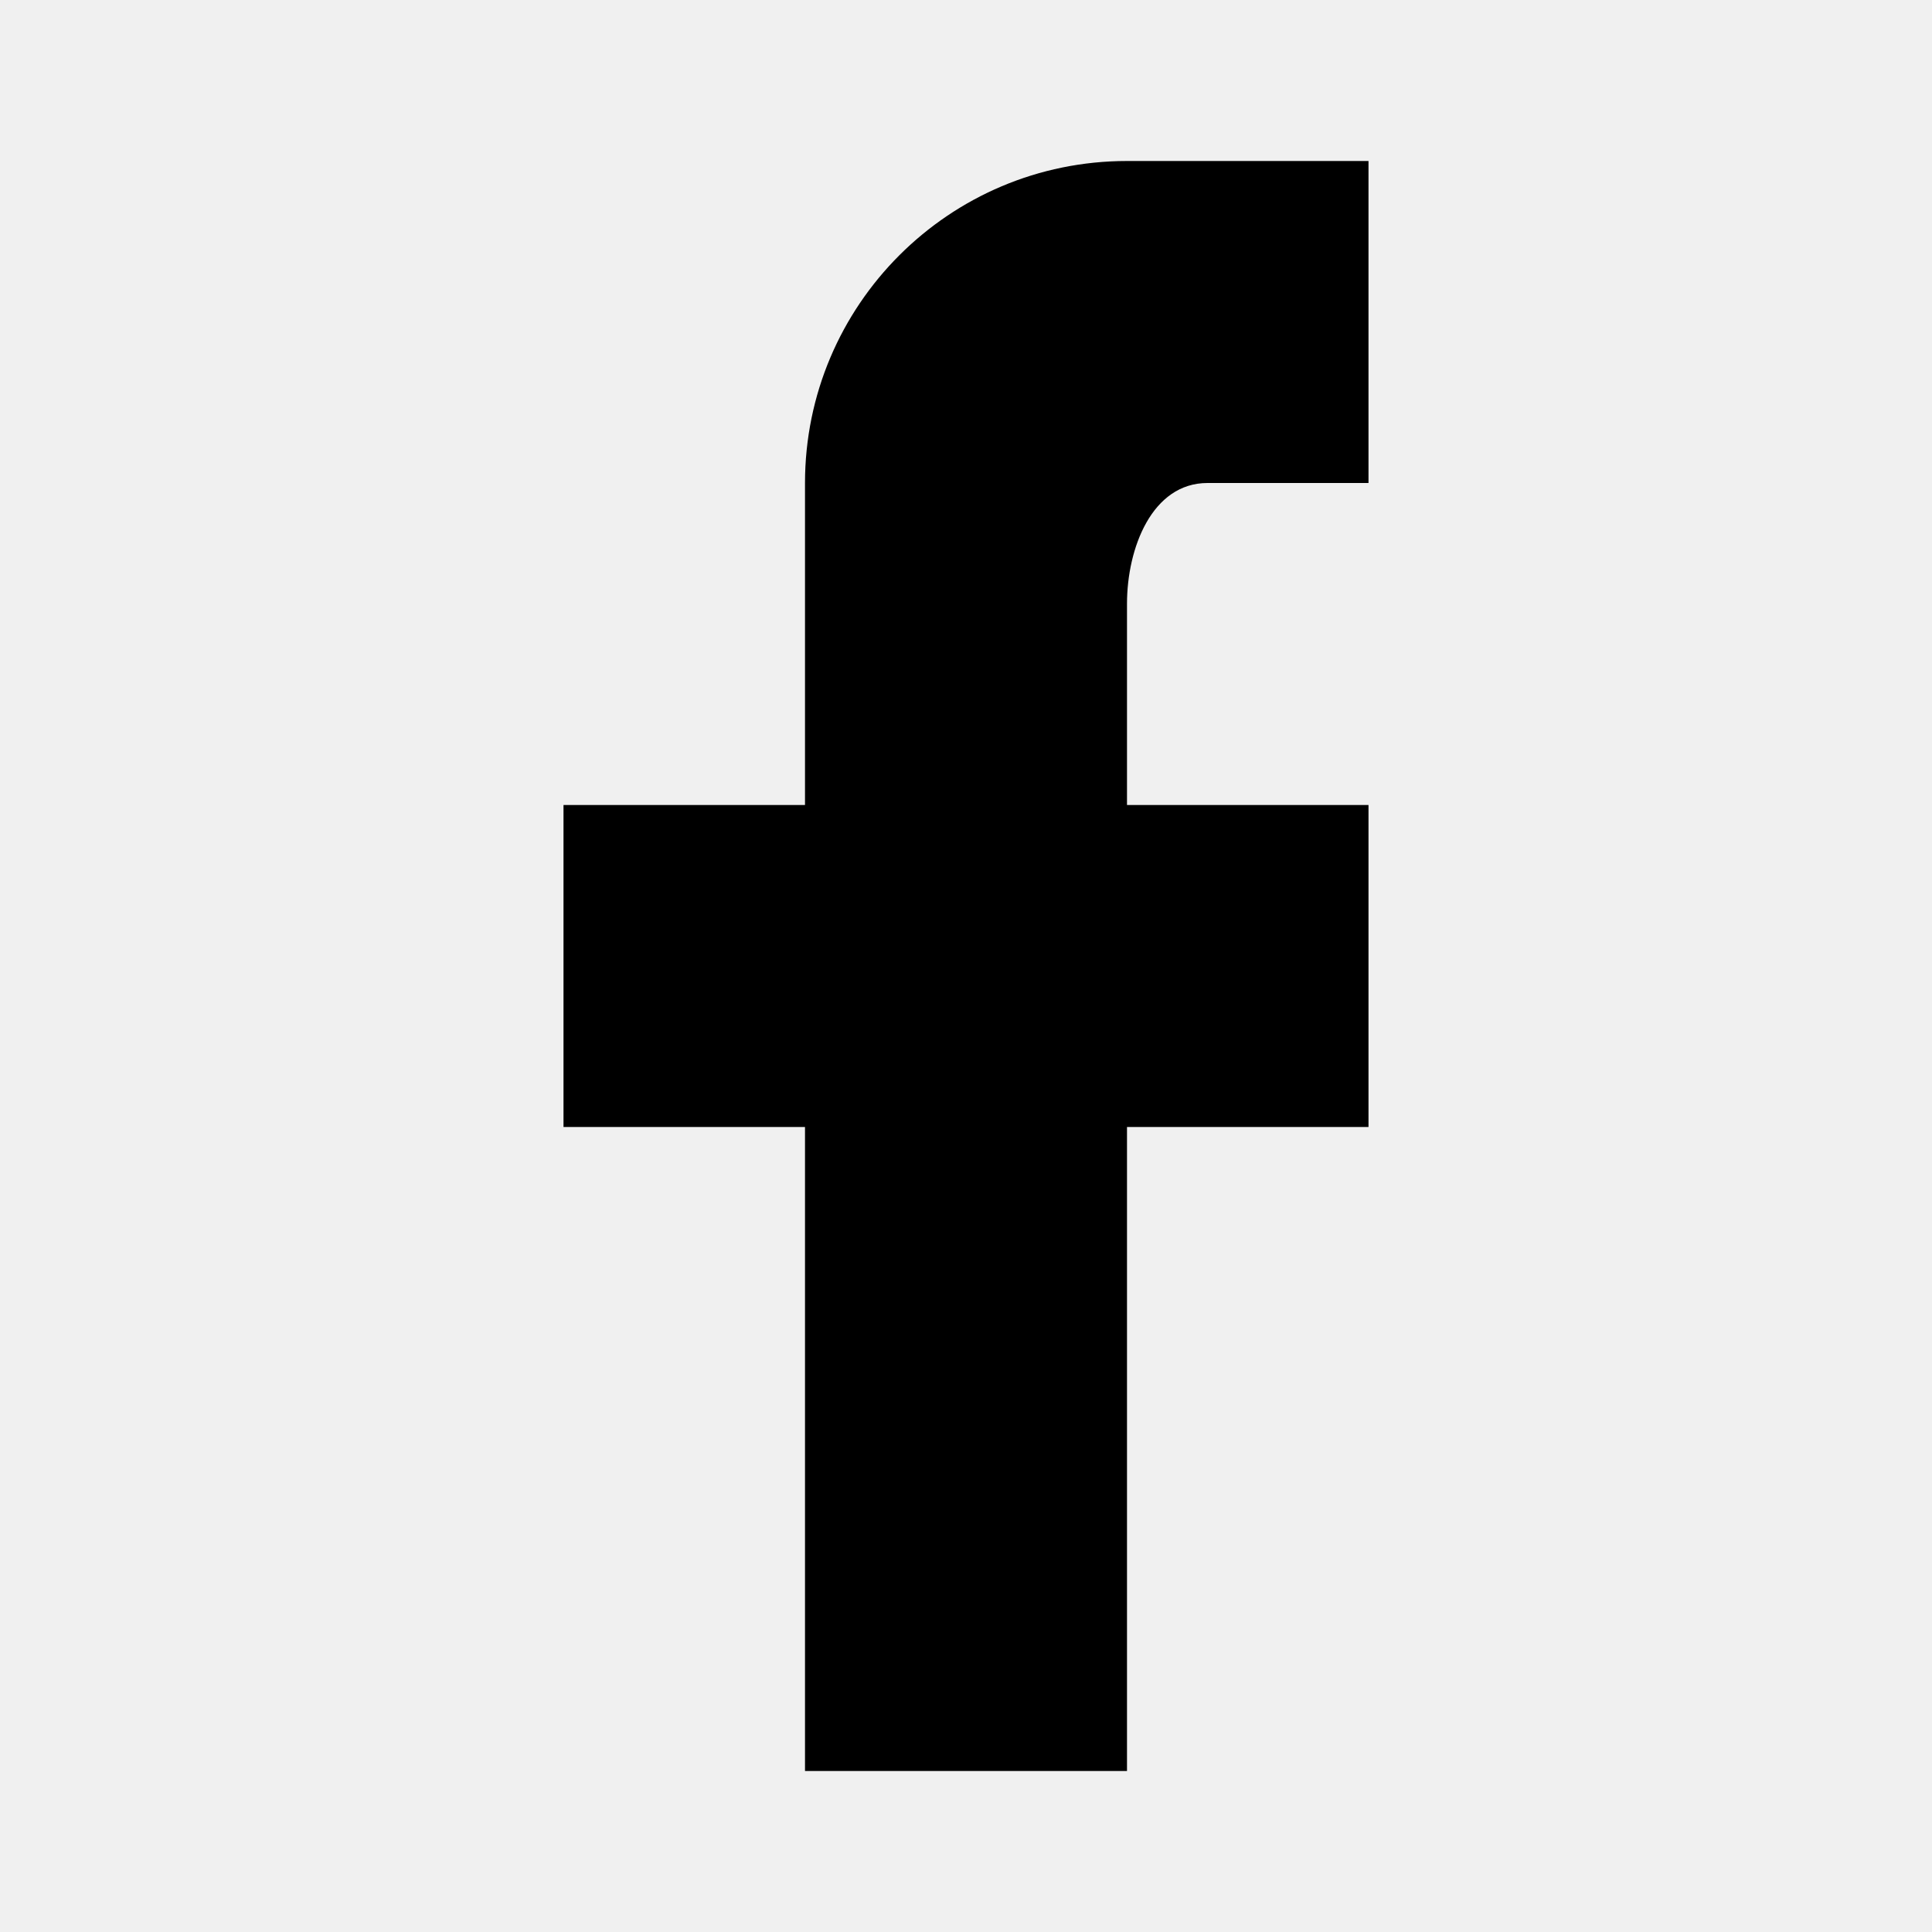
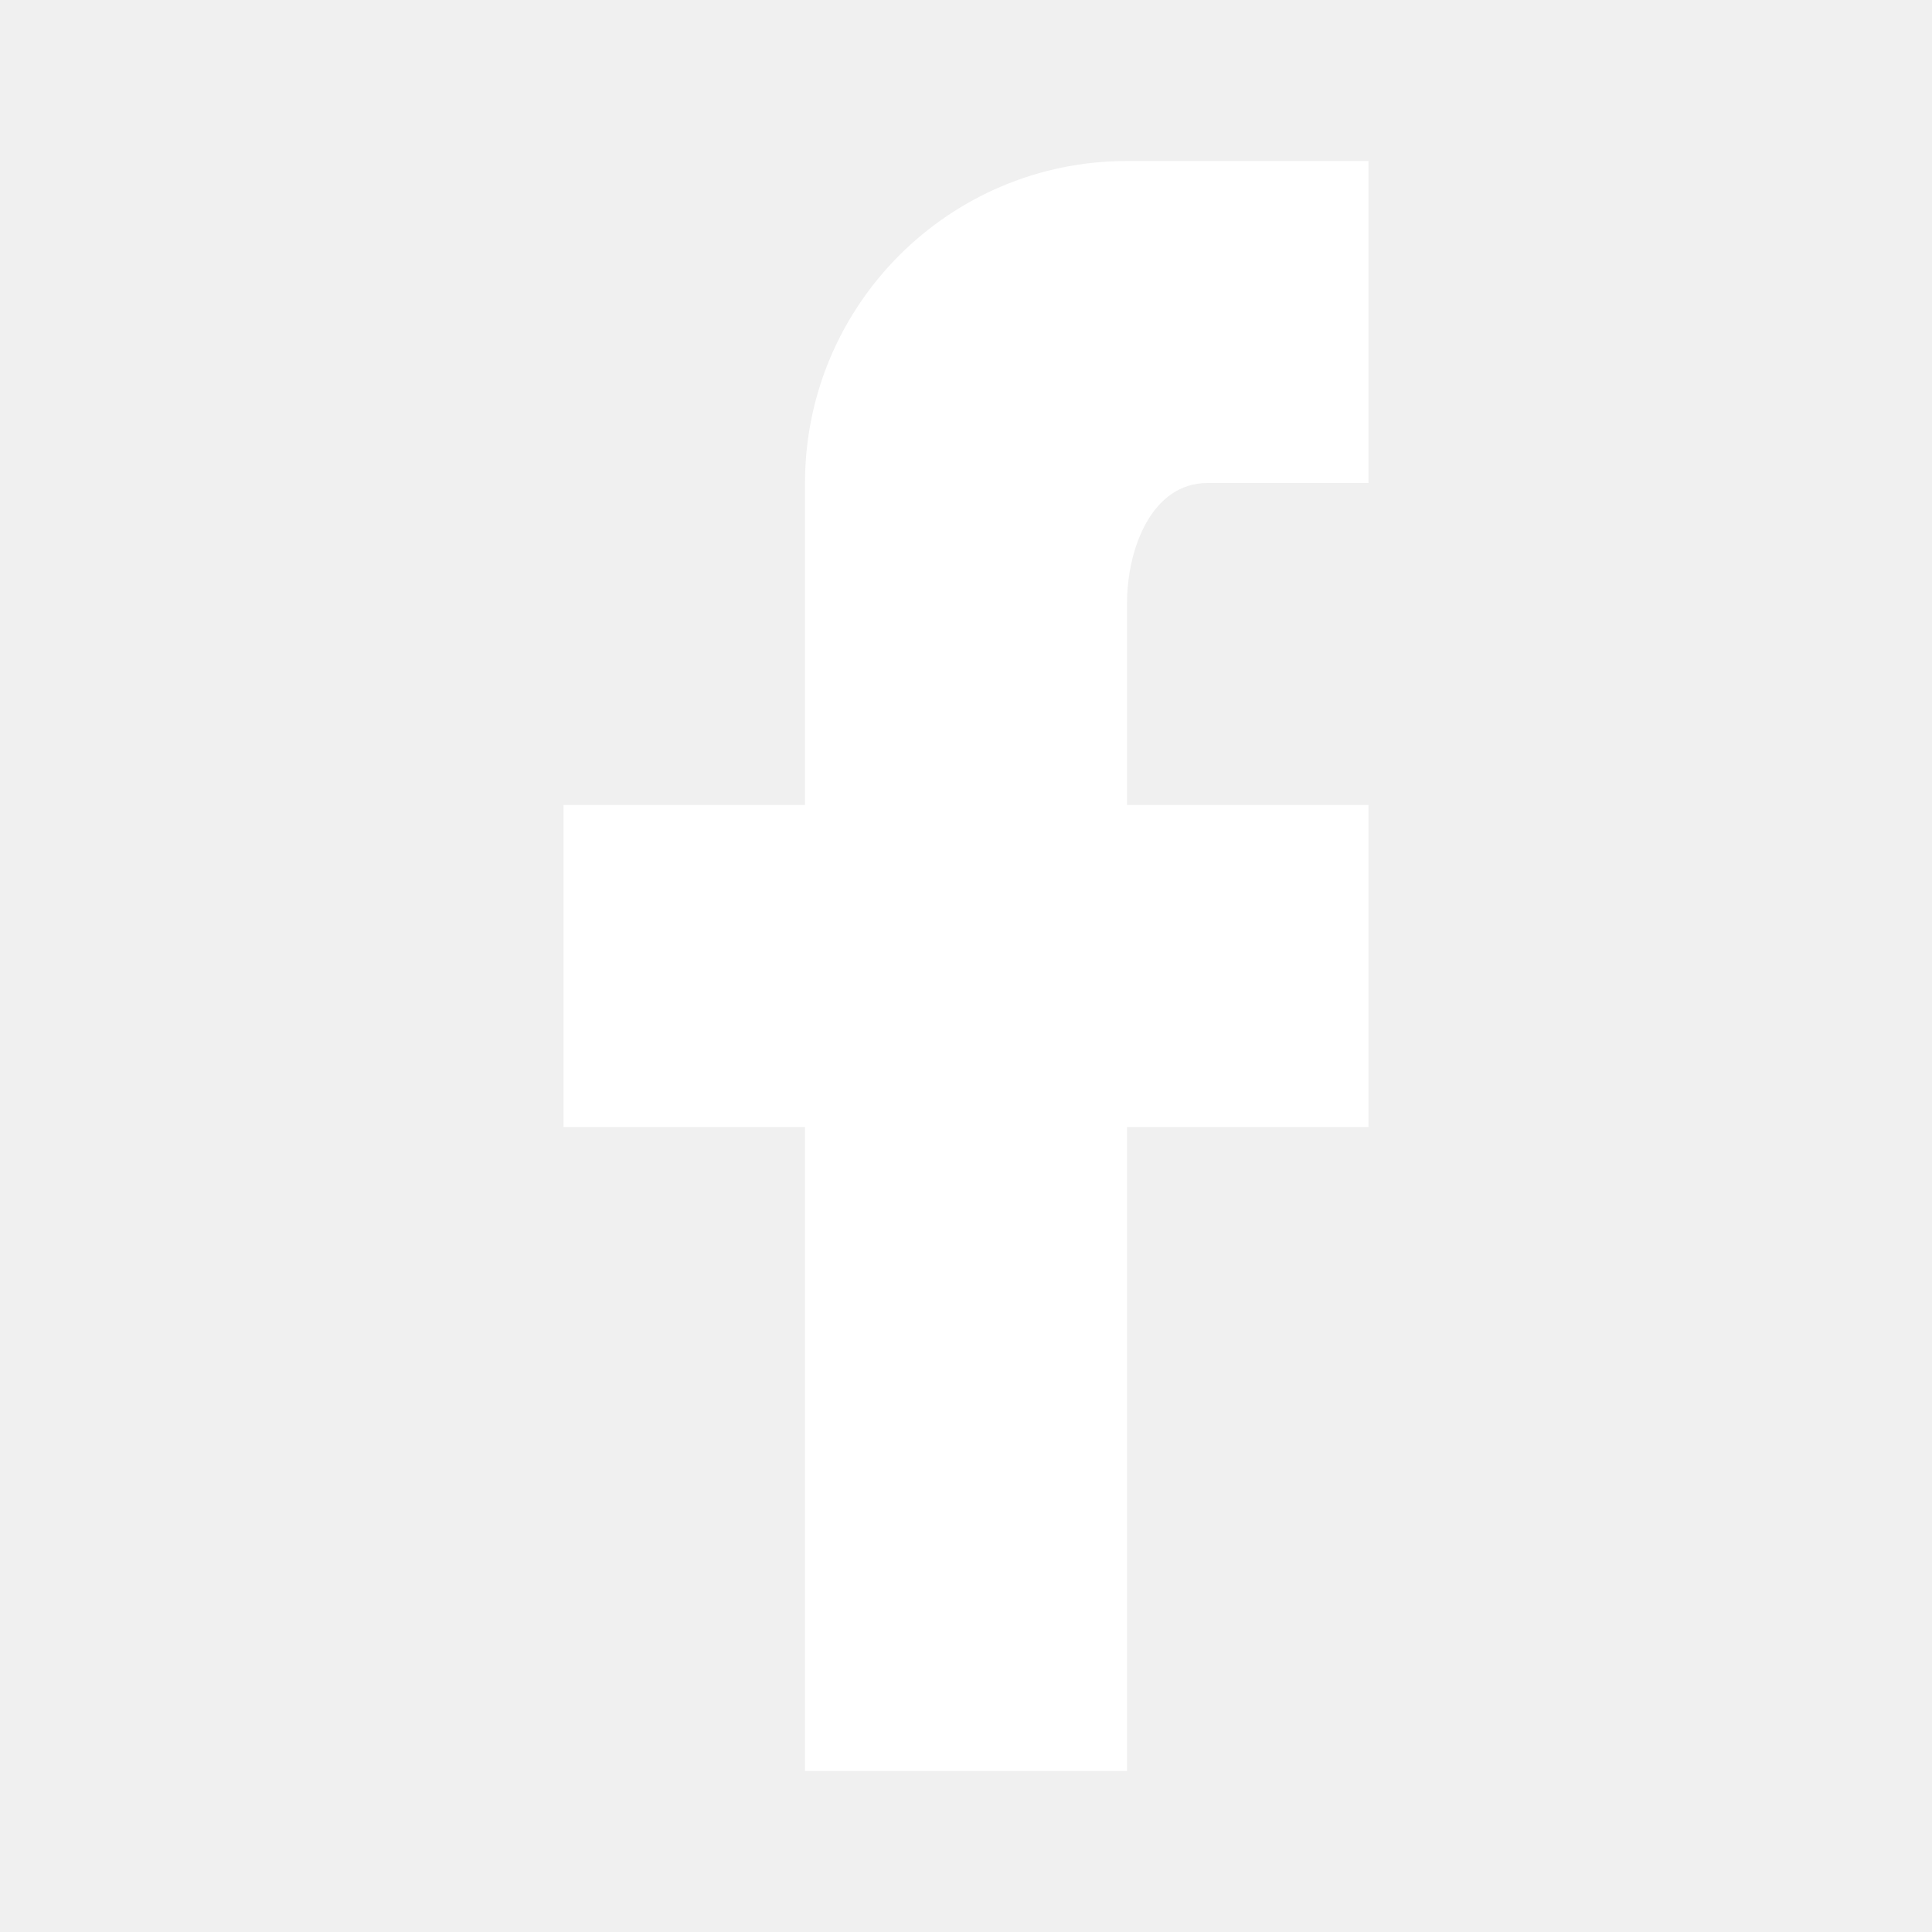
<svg xmlns="http://www.w3.org/2000/svg" version="1.1" width="24" height="24" viewBox="0 0 24 24">
-   <path d="M17,2V2H17V6H15C14.31,6 14,6.81 14,7.5V10H14L17,10V14H14V22H10V14H7V10H10V6A4,4 0 0,1 14,2H17Z" />
+   <path d="M17,2V2H17V6H15C14.31,6 14,6.81 14,7.5V10H14L17,10V14H14V22H10V14H7V10H10V6A4,4 0 0,1 14,2H17Z" fill="#fff" />
</svg>
